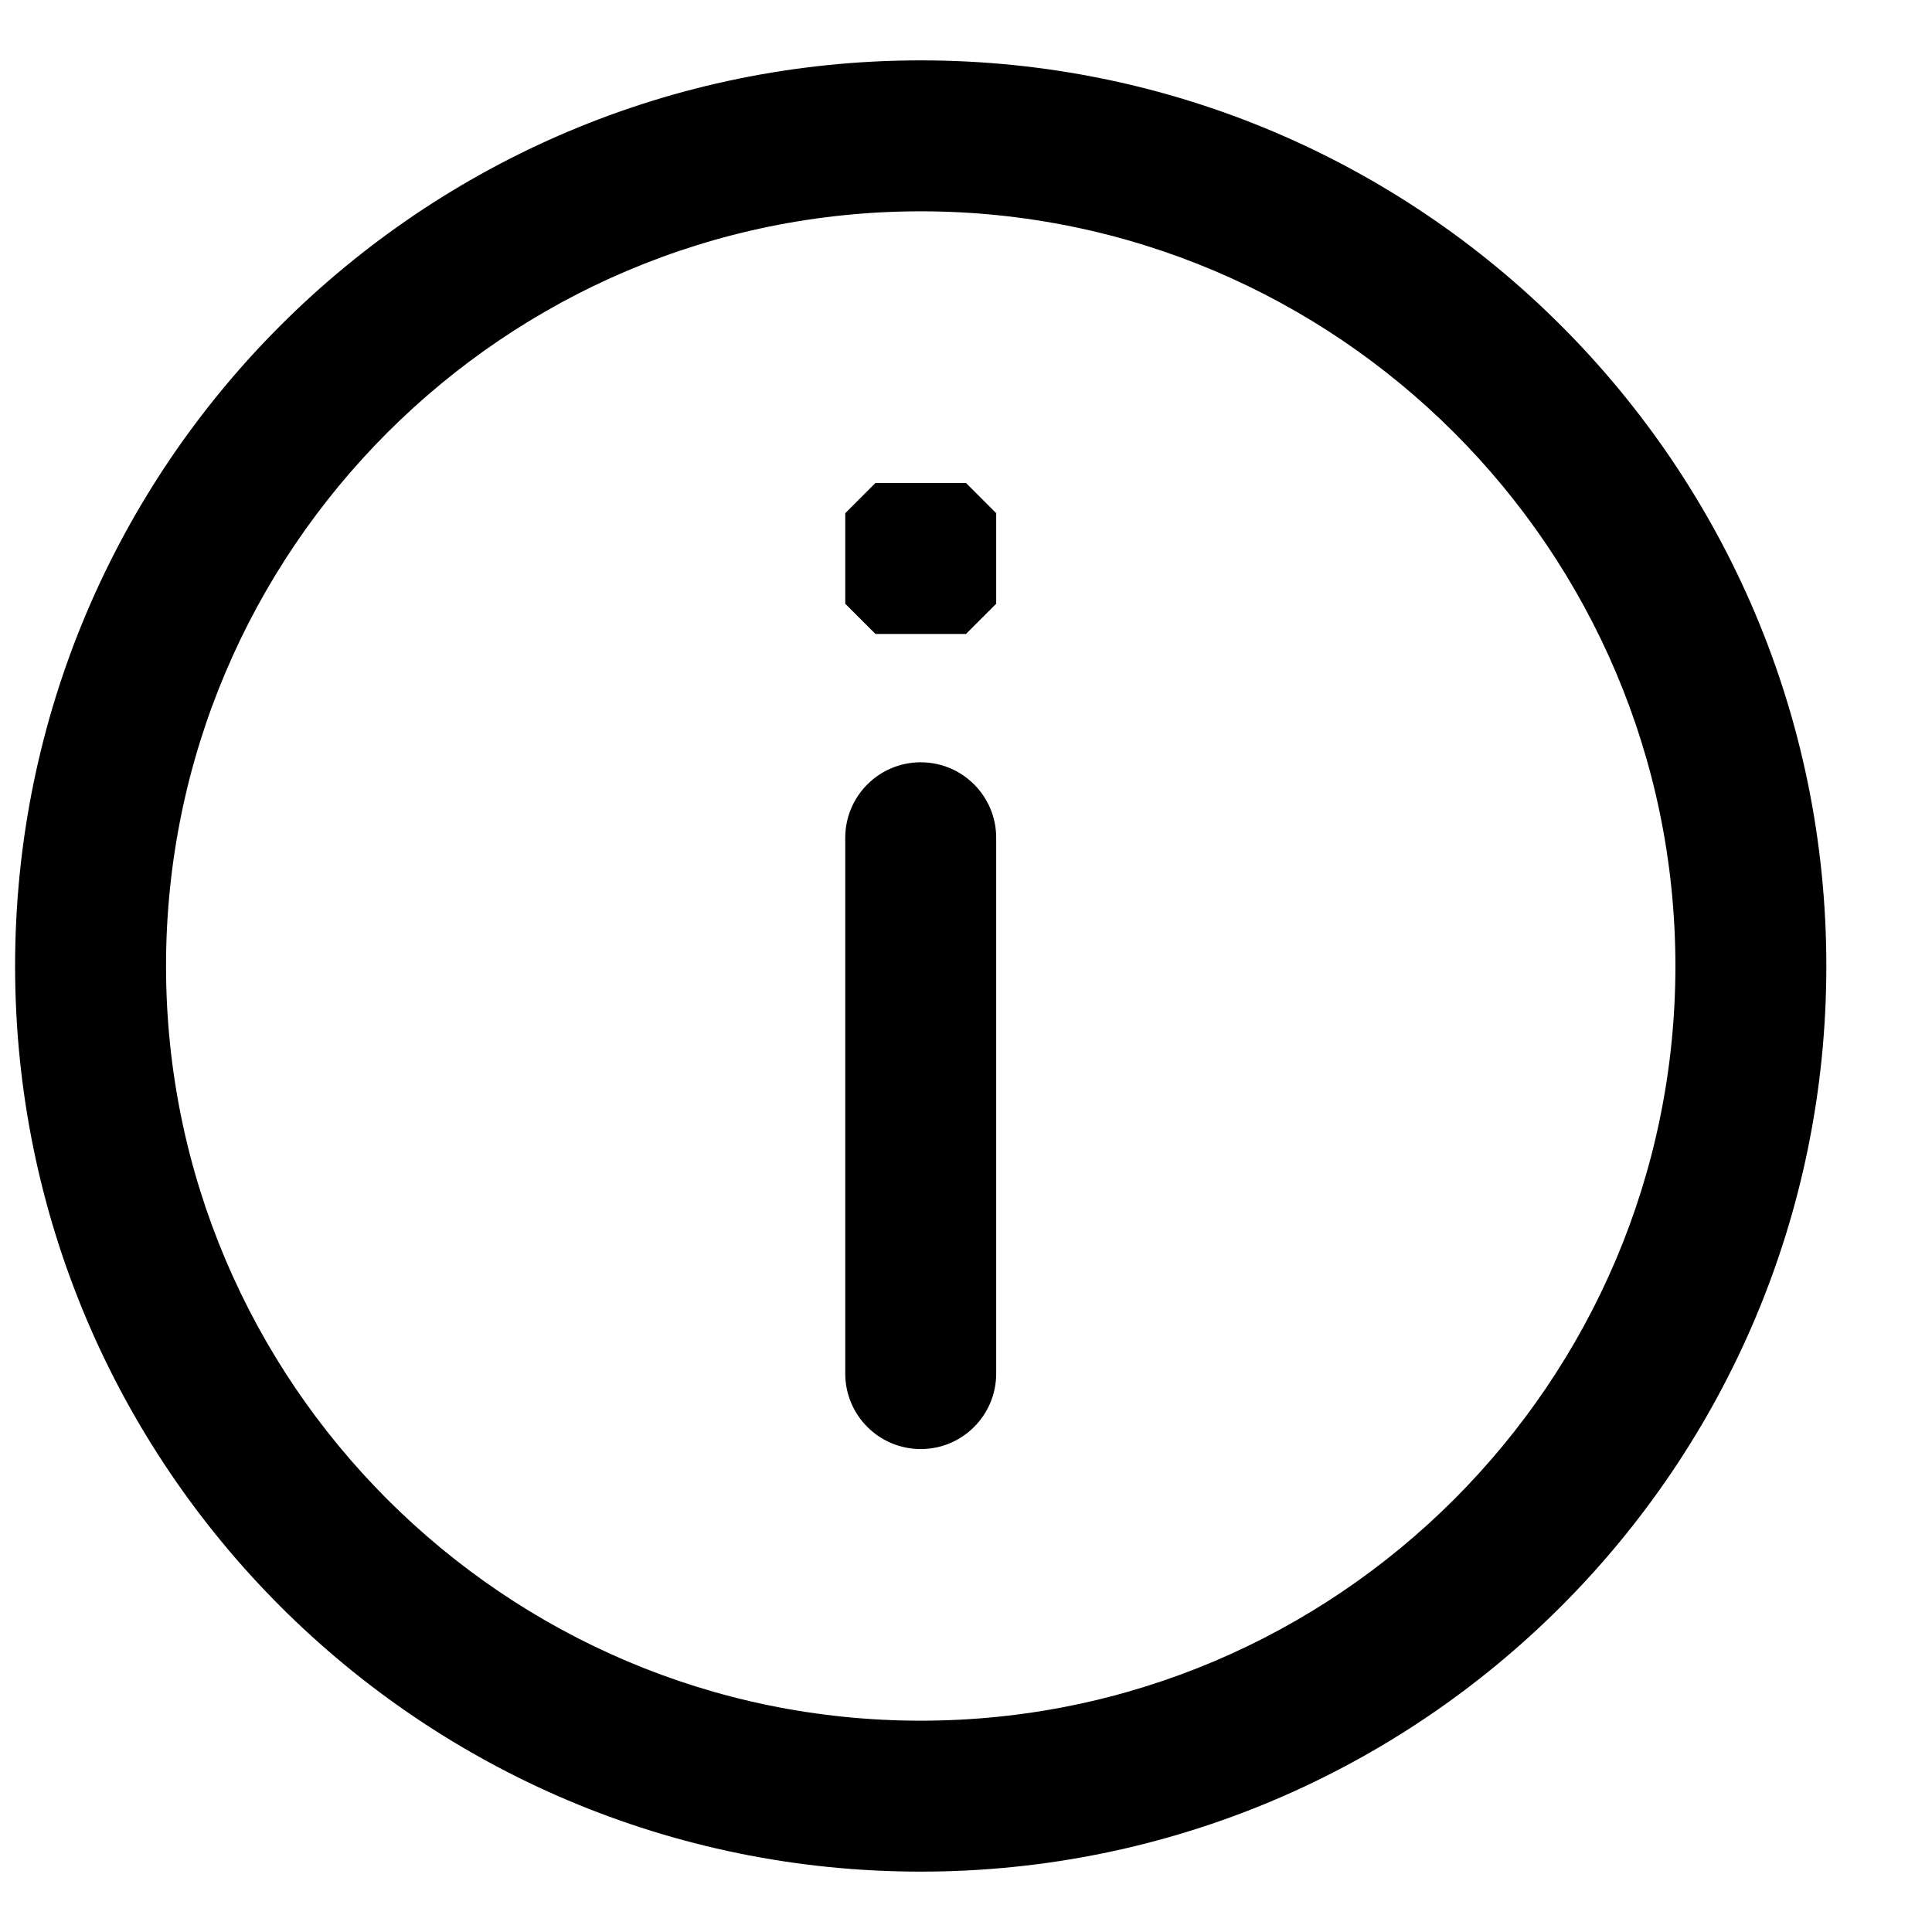
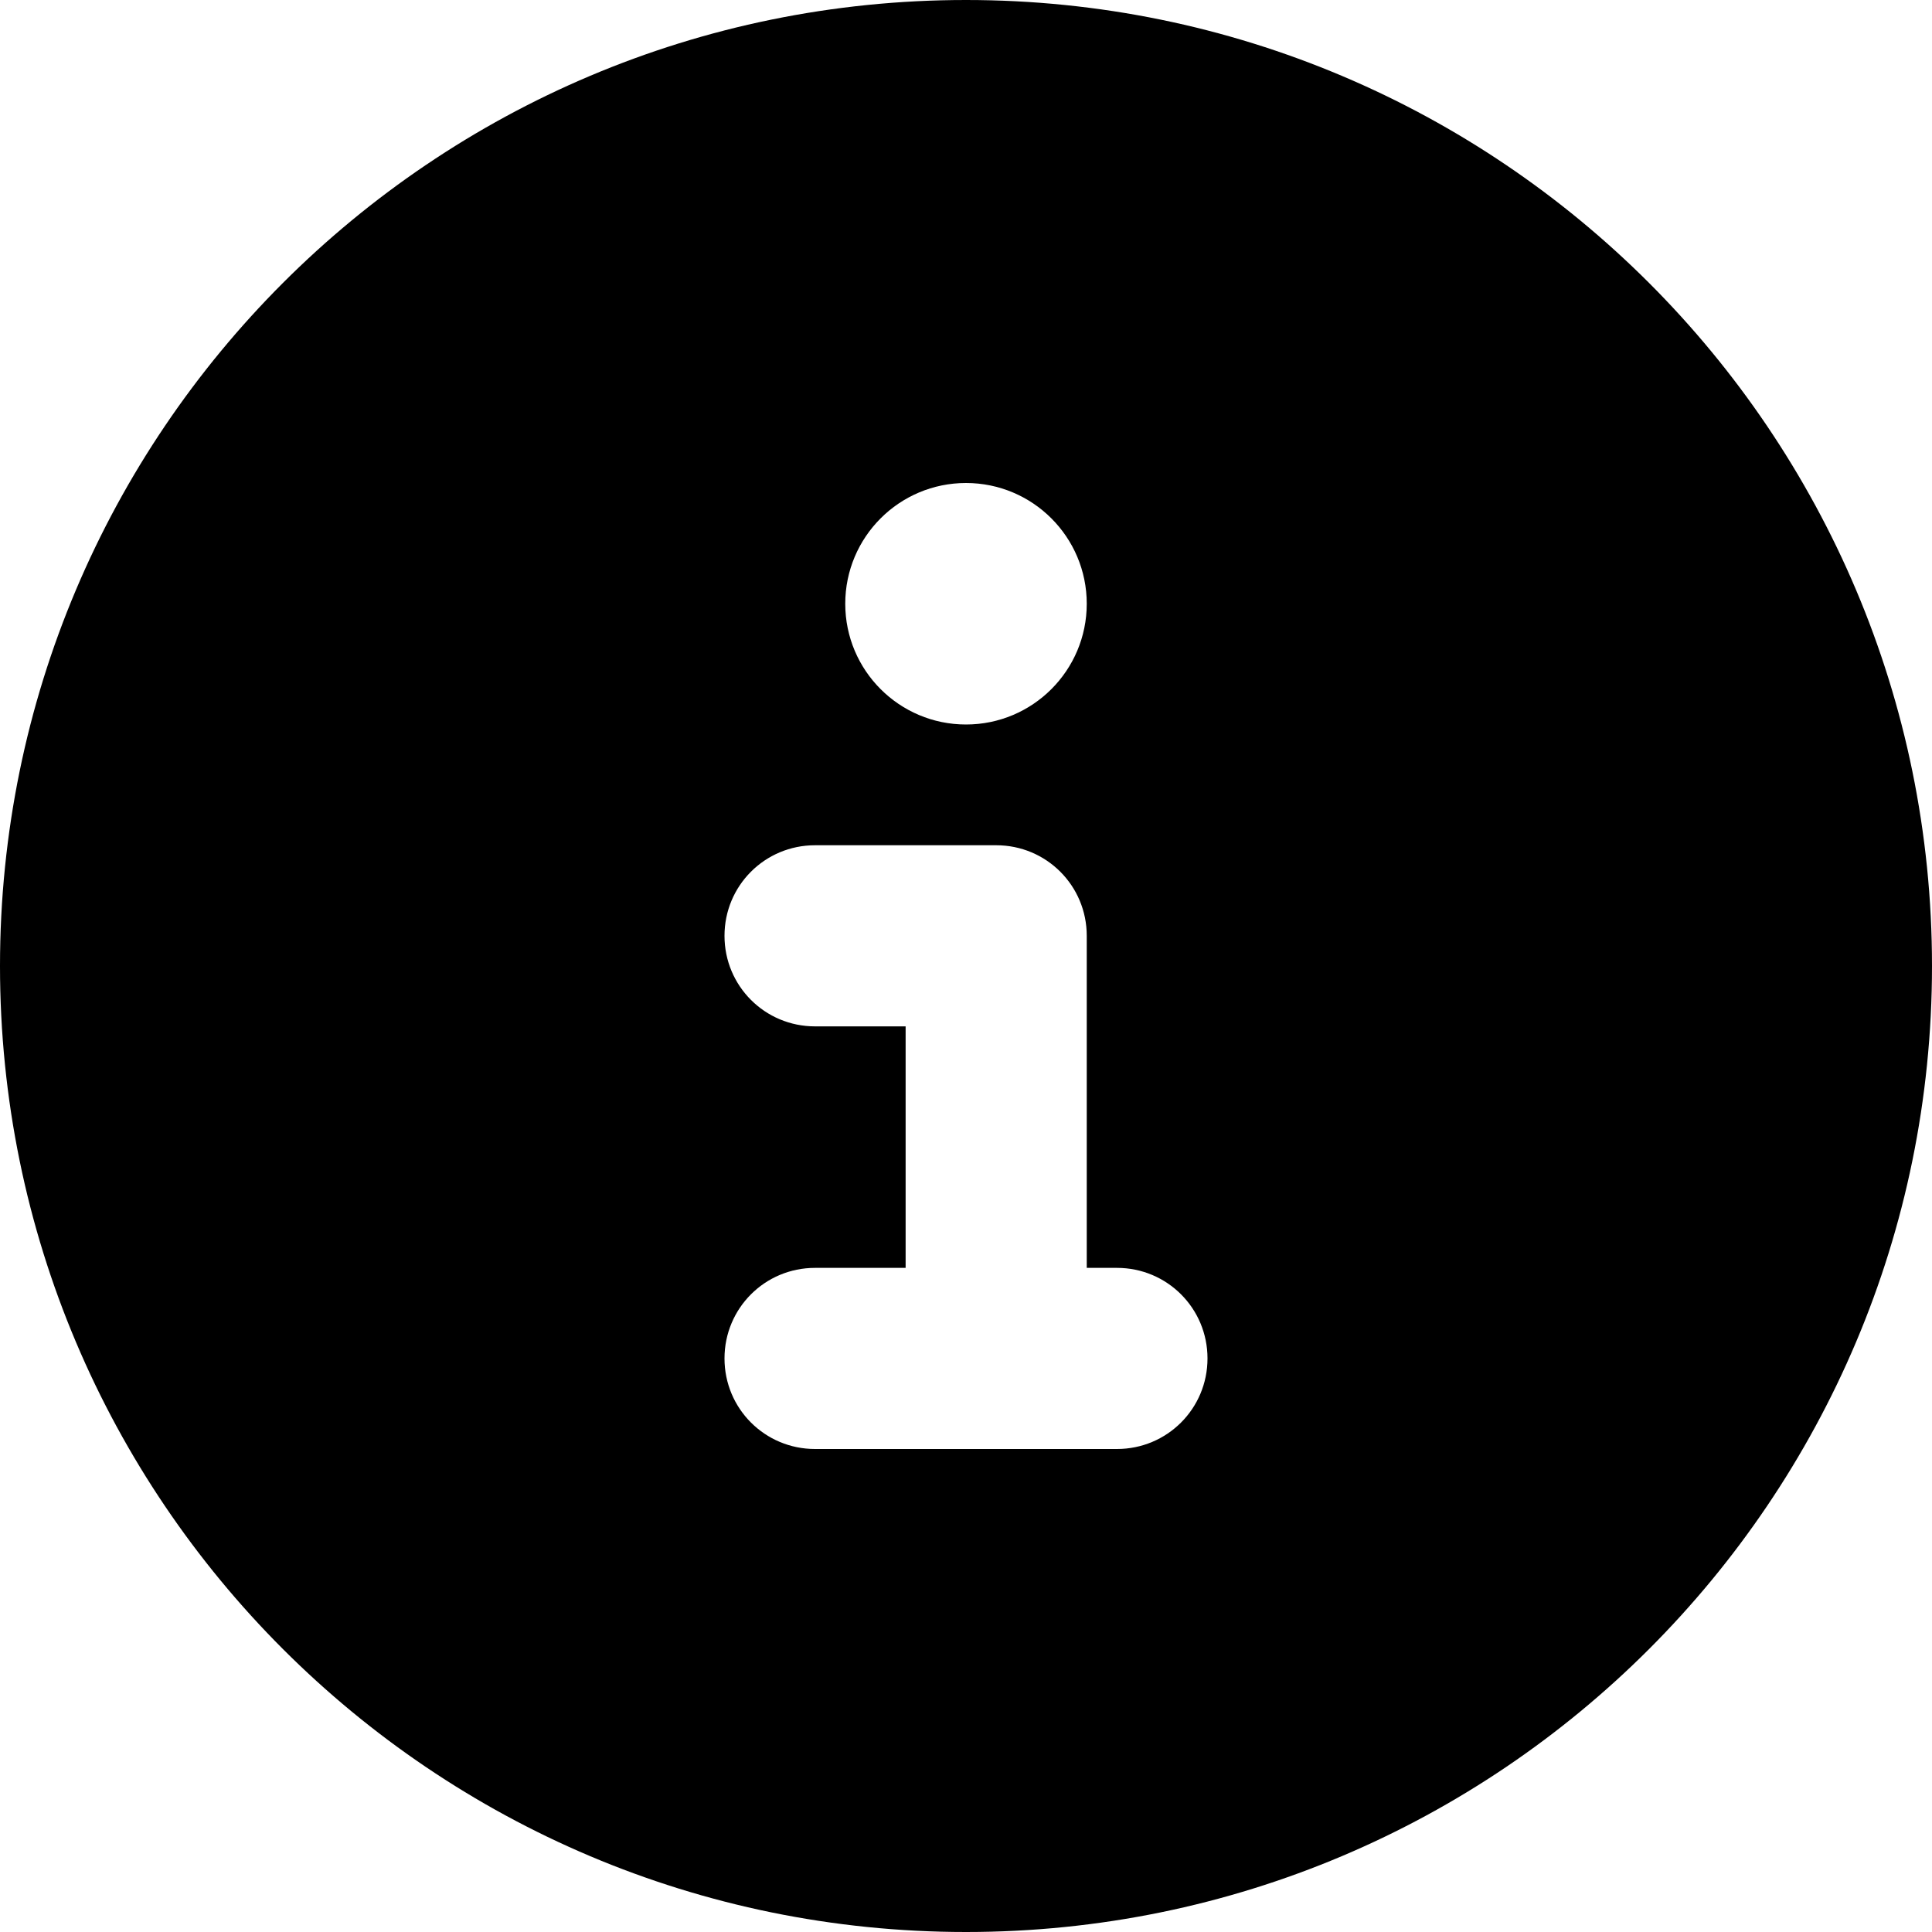
- <svg xmlns="http://www.w3.org/2000/svg" viewBox="0 0 16 16" width="16" height="16" fill="context-fill light-dark(black, white)" fill-opacity="context-fill-opacity">
-   <path d="M8.25 6.938a.625.625 0 0 0-1.25 0l0 4.438a.625.625 0 0 0 1.25-.001l0-4.437z" />
-   <path d="m8 4-.75 0-.25.25L7 5l.25.25.75 0L8.25 5l0-.75z" />
-   <path d="M7.625 1.75c3.446 0 6.25 2.804 6.25 6.25s-2.804 6.25-6.25 6.25-6.25-2.804-6.25-6.25 2.804-6.25 6.25-6.25m0-1.25a7.5 7.5 0 1 0 0 15 7.5 7.5 0 0 0 0-15z" />
+ <svg xmlns="http://www.w3.org/2000/svg" viewBox="0 0 512 512" width="16" height="16">
+   <path fill="context-fill light-dark(black, white)" fill-opacity="context-fill-opacity" d="M256 512A256 256 0 1 0 256 0a256 256 0 1 0 0 512zM216 336h24V272H216c-13.3 0-24-10.7-24-24s10.7-24 24-24h48c13.3 0 24 10.7 24 24v88h8c13.3 0 24 10.7 24 24s-10.7 24-24 24H216c-13.3 0-24-10.7-24-24s10.7-24 24-24zm40-208a32 32 0 1 1 0 64 32 32 0 1 1 0-64z" />
</svg>
